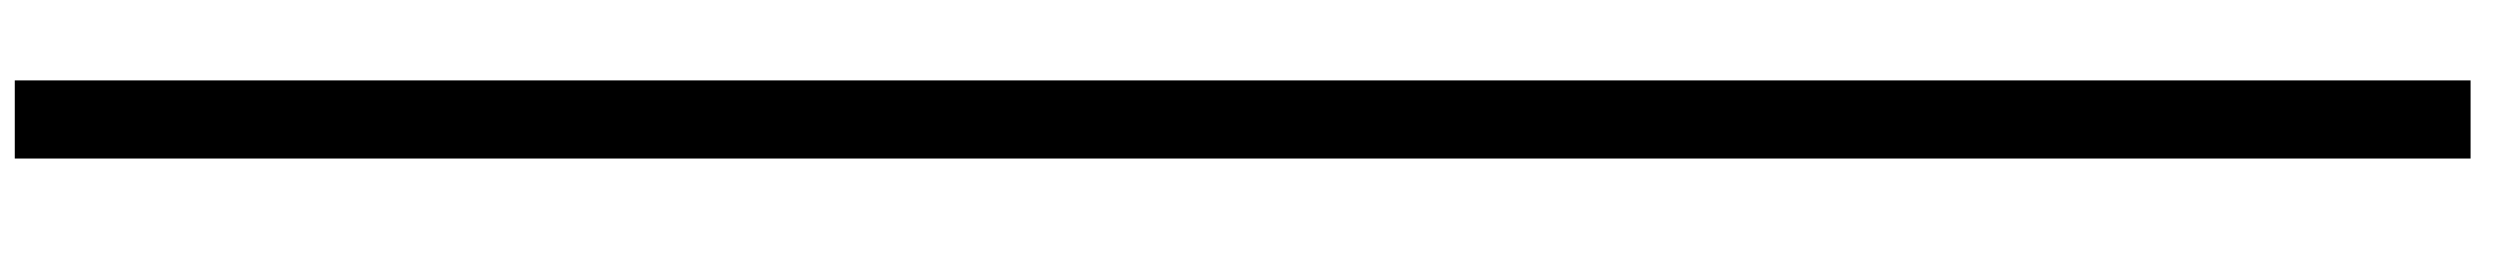
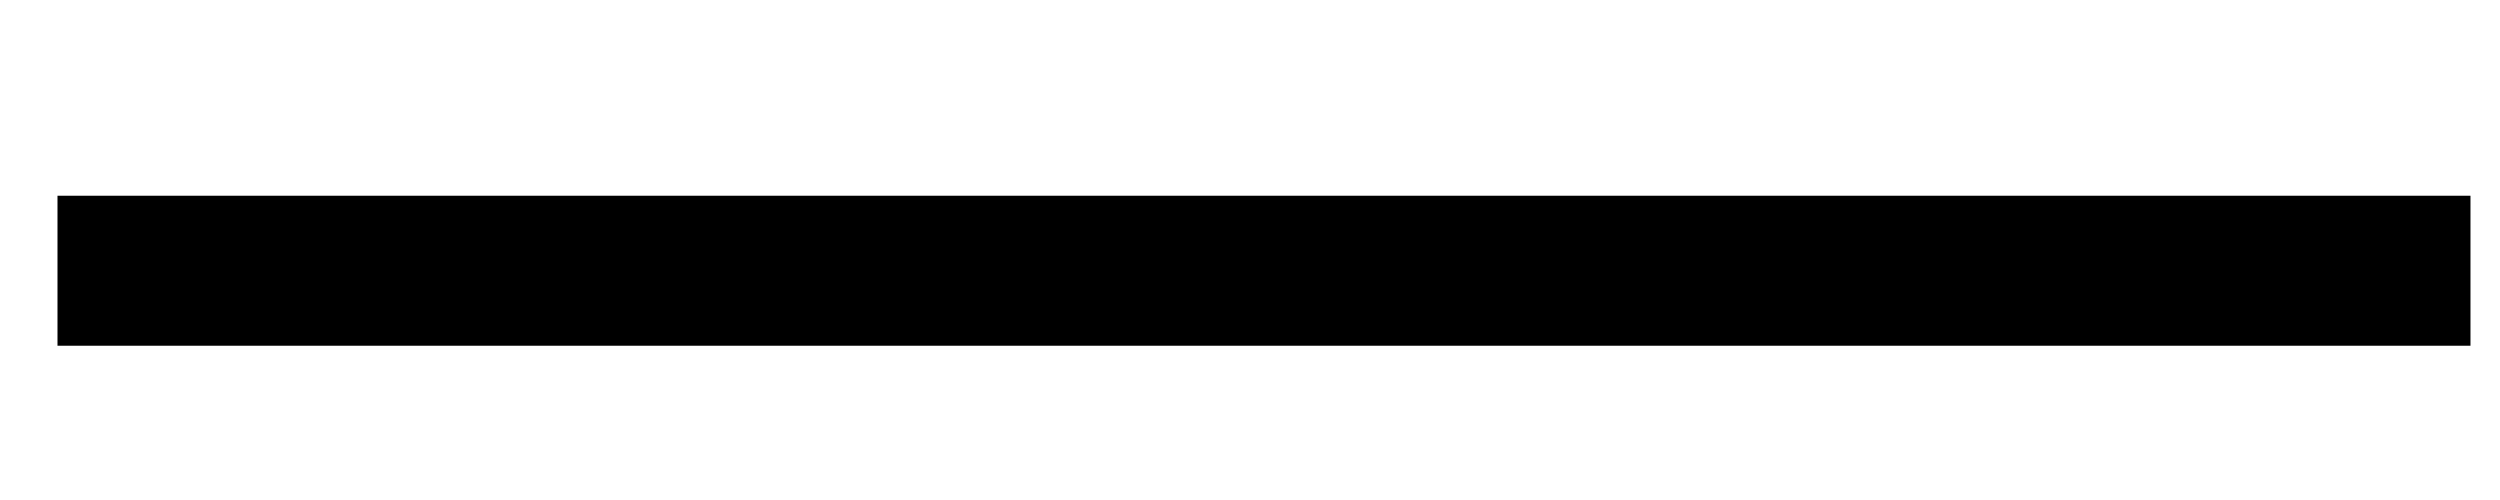
- <svg xmlns="http://www.w3.org/2000/svg" version="1.1" width="96px" height="10px" viewBox="1398 740  96 10">
-   <g transform="matrix(0.8271237 -0.5620199 0.5620199 0.8271237 -168.7257 941.4737 )">
-     <path d="M 1485 771  L 1407 718  " stroke-width="3" stroke="#000000" fill="none" />
+ <svg xmlns="http://www.w3.org/2000/svg" version="1.1" width="50px" height="10px" viewBox="1214 842  50 10">
+   <g transform="matrix(-0.5594729 -0.8288487 0.8288487 -0.5594729 1230.152 2347.817 )">
+     <path d="M 1225 867  L 1252 827  " stroke-width="3" stroke="#000000" fill="none" />
  </g>
</svg>
